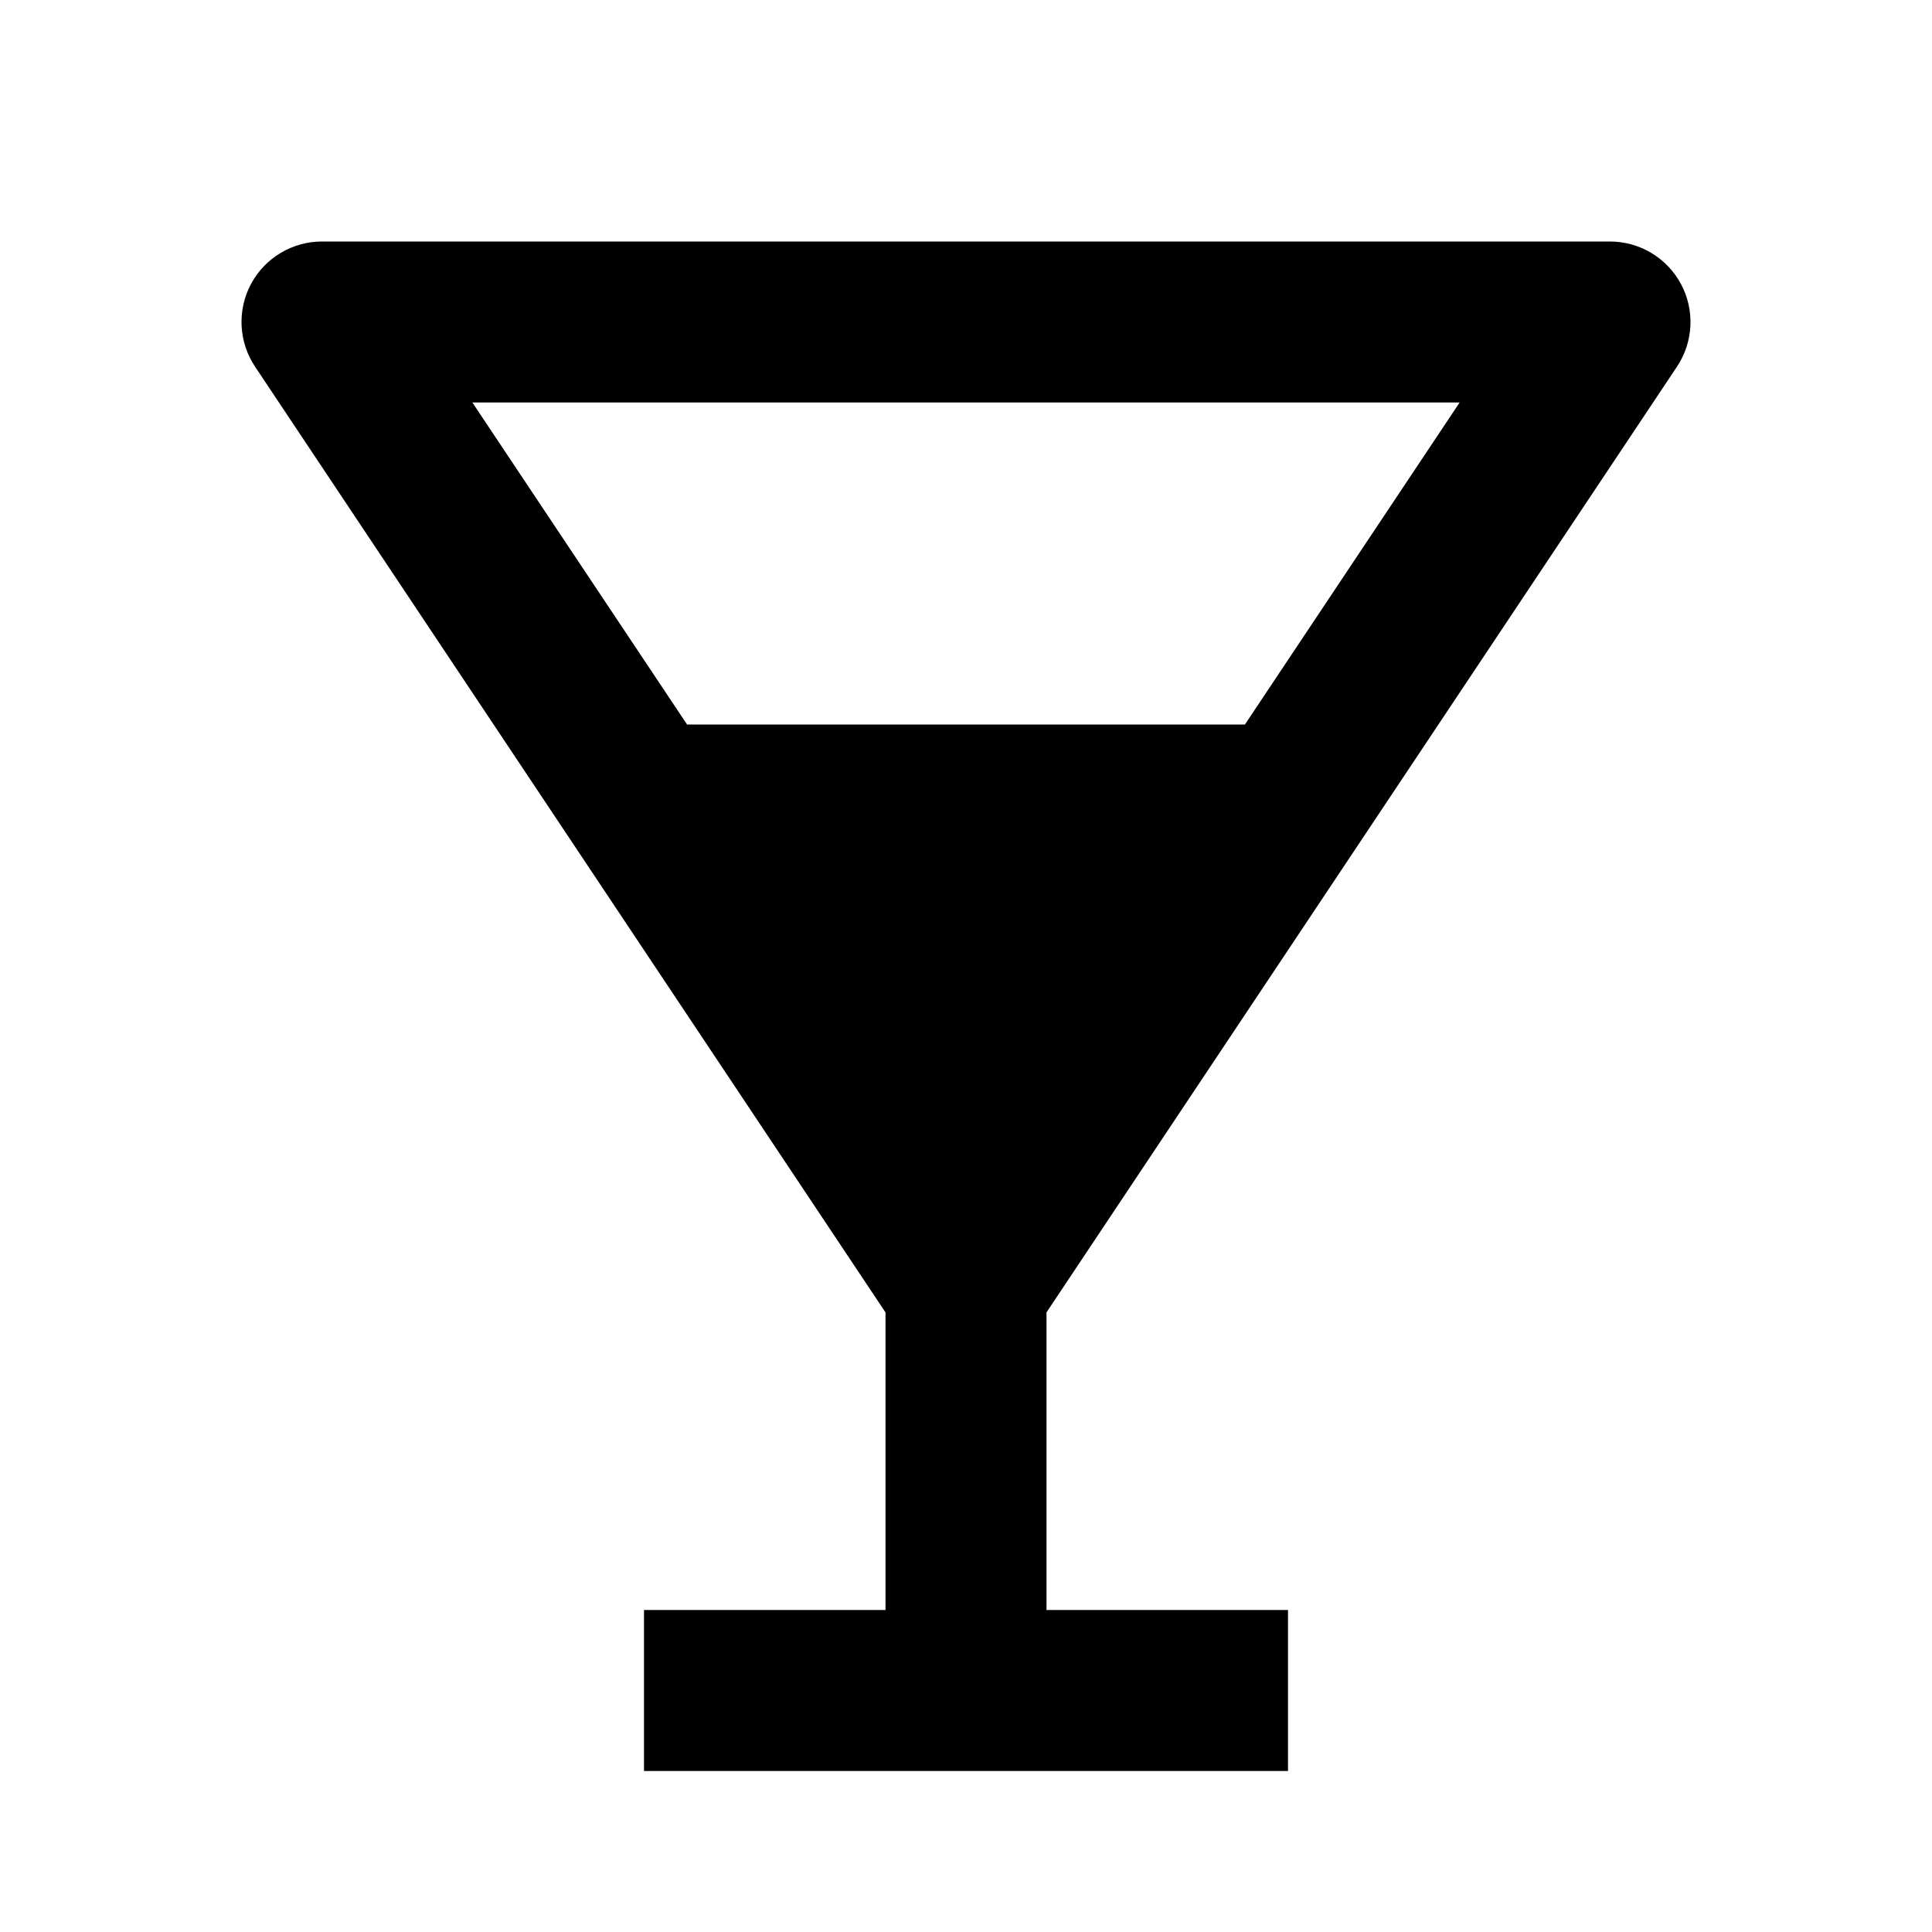
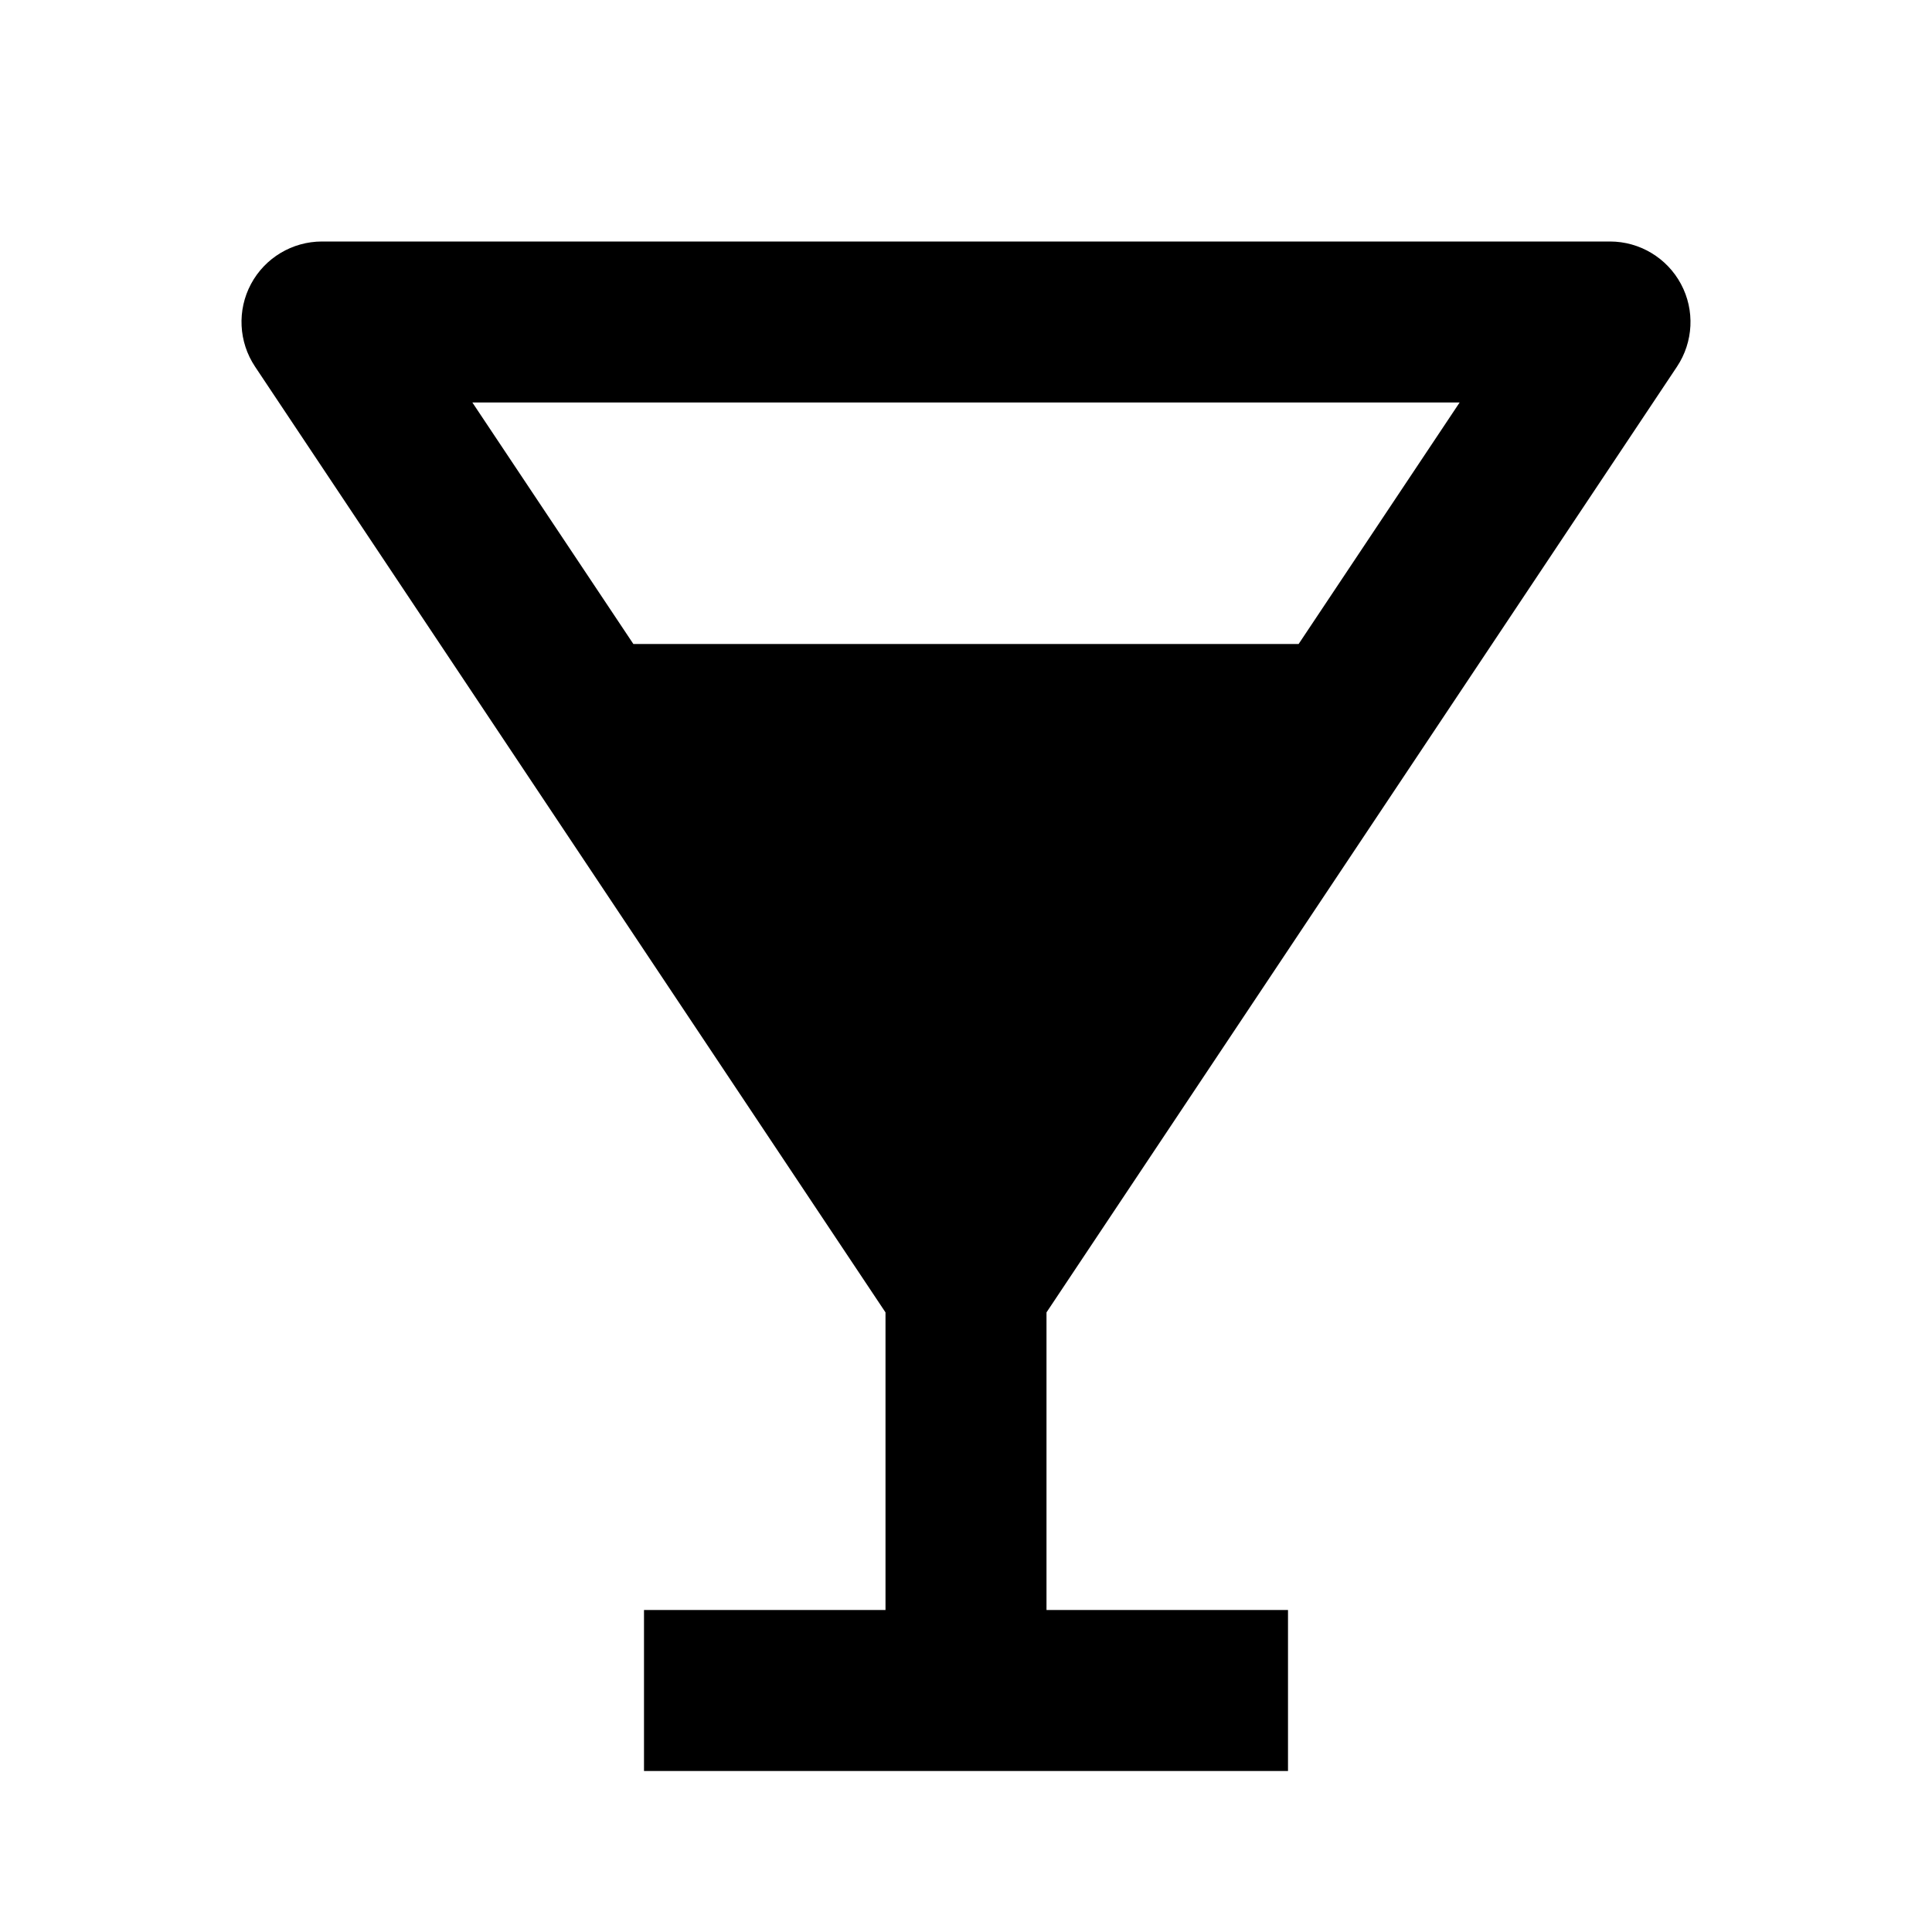
<svg xmlns="http://www.w3.org/2000/svg" width="24" height="24" viewBox="0 0 24 24">
-   <path fill="none" d="M15.465 9L18.132 5 5.868 5 8.535 9z" />
-   <path d="M3.118,3.528c-0.174,0.325-0.154,0.72,0.05,1.026L11,16.303V20H8v2h8v-2h-3v-3.697l7.832-11.748 c0.204-0.307,0.224-0.701,0.05-1.026S20.369,3,20,3H4C3.631,3,3.292,3.203,3.118,3.528z M18.132,5l-2.667,4h-6.93L5.868,5H18.132z" />
+   <path d="M20.832,4.555c0.204-0.307,0.224-0.701,0.05-1.026S20.369,3,20,3H4C3.631,3,3.292,3.203,3.118,3.528 s-0.154,0.72,0.05,1.026L11,16.303V20H8v2h8v-2h-3v-3.697L20.832,4.555z M18.132,5l-2,3H7.868l-2-3H18.132z" />
</svg>
